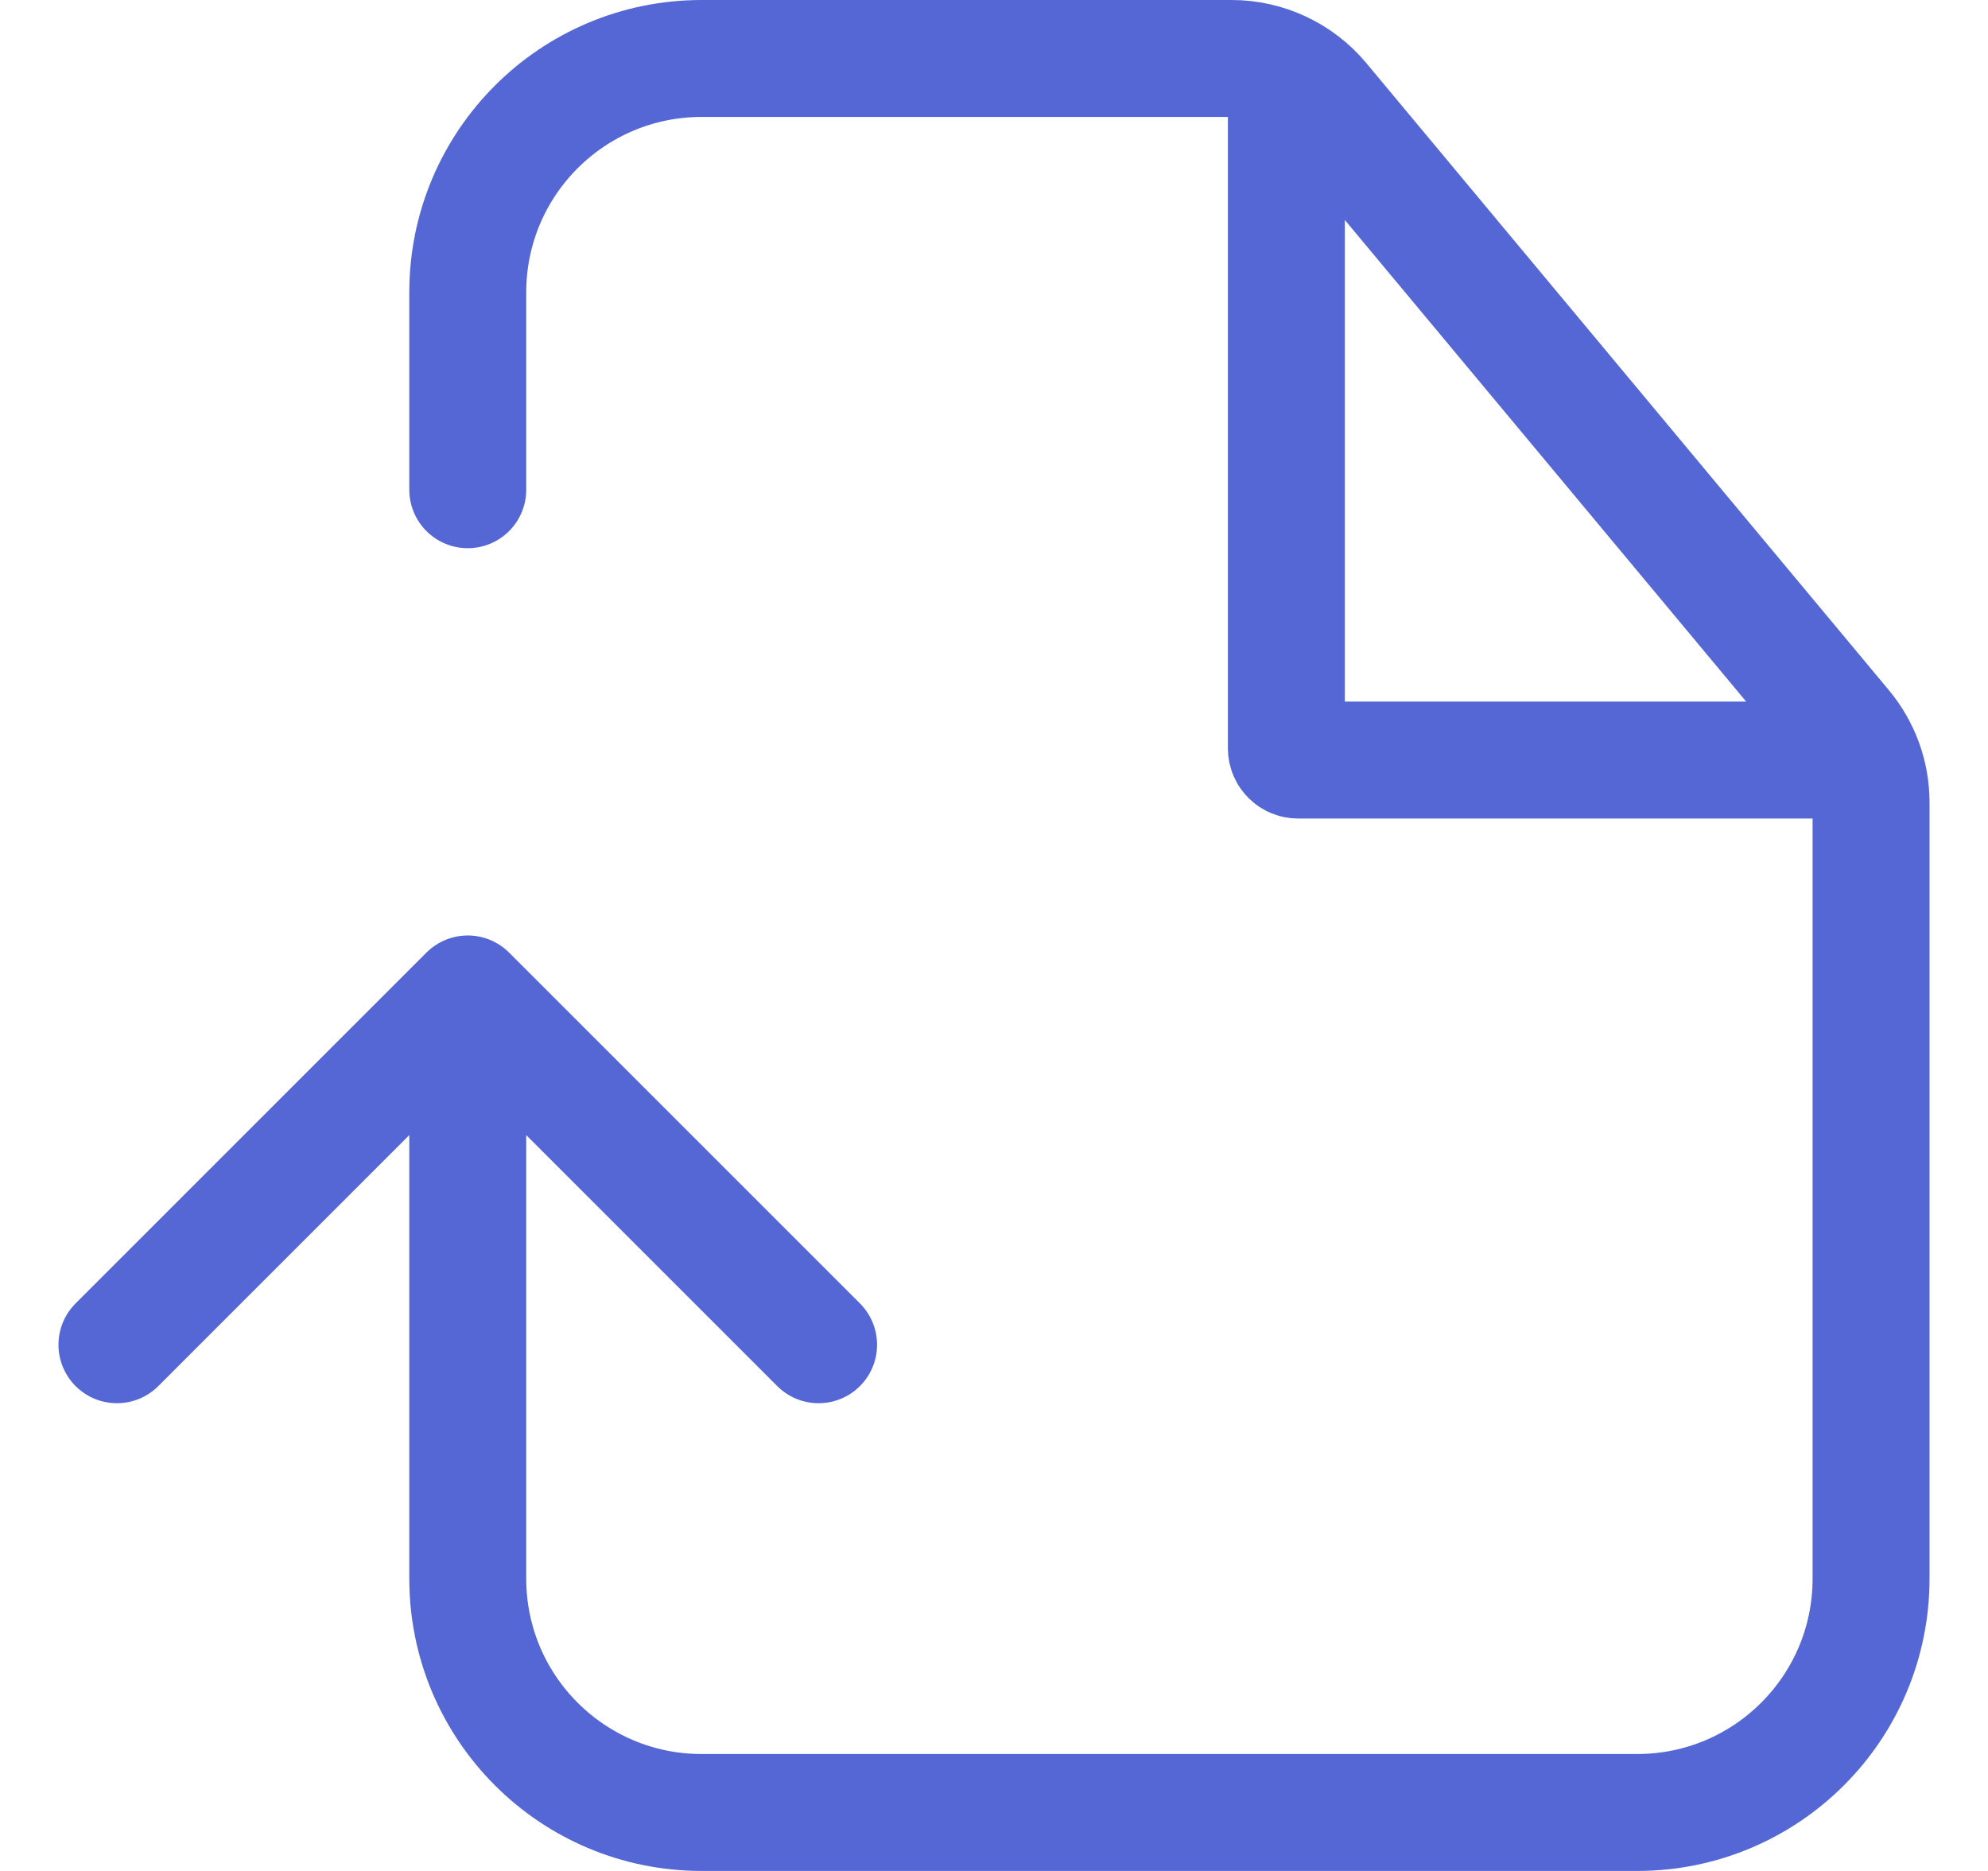
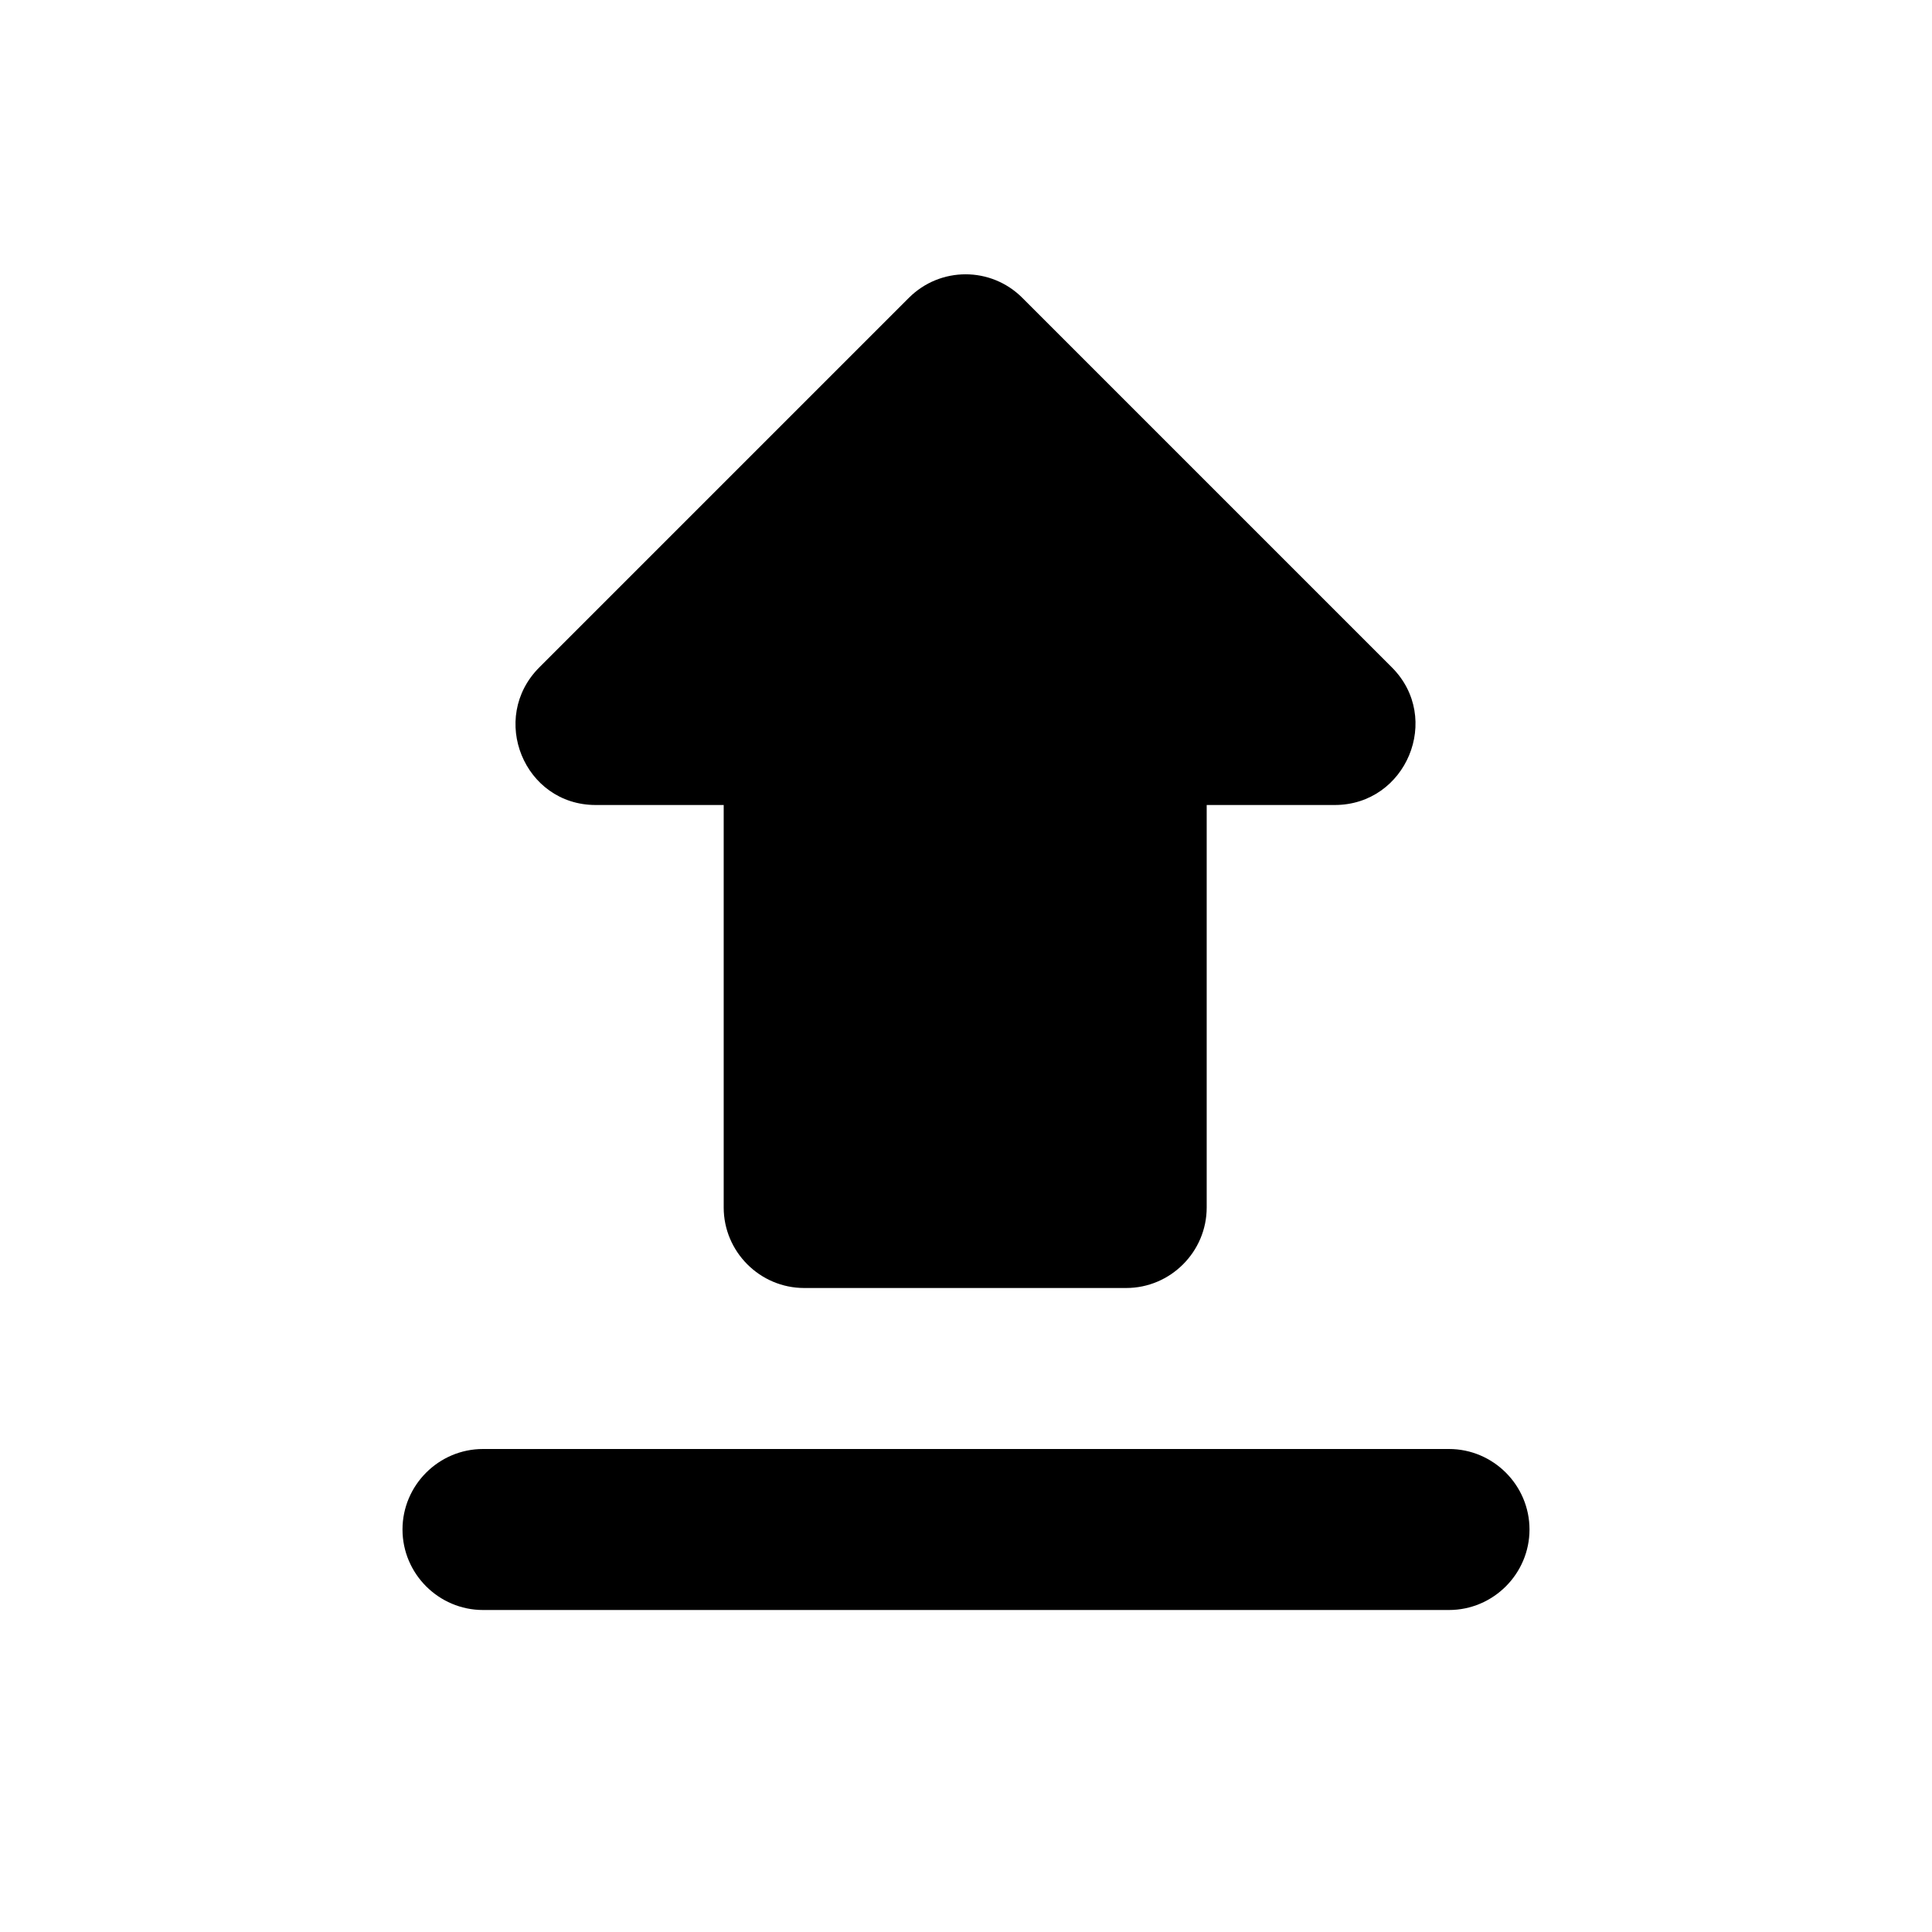
- <svg xmlns="http://www.w3.org/2000/svg" id="file-upload" width="17" height="16" viewBox="0 0 17 16" fill="none">
-   <path d="M4 8.5V13.5C4 14.605 4.895 15.5 6 15.5H14C15.105 15.5 16 14.605 16 13.5V6.862C16 6.628 15.918 6.402 15.768 6.222L11.3 0.86C11.11 0.632 10.828 0.5 10.532 0.5H6C4.895 0.5 4 1.395 4 2.5V4.188M4 8.5L1 11.5M4 8.5L7 11.5M15.5 6.5H11.1C11.045 6.5 11 6.455 11 6.4V1" stroke="#5567D5" stroke-linecap="round" />
+ <svg xmlns="http://www.w3.org/2000/svg" enable-background="new 0 0 24 24" height="24" viewBox="0 0 24 24" width="24">
+   <g>
+     <rect fill="none" height="24" width="24" />
+   </g>
+   <g>
+     <path d="M7.4,10h1.59v5c0,0.55,0.45,1,1,1h4c0.55,0,1-0.45,1-1v-5h1.59c0.89,0,1.34-1.08,0.71-1.71L12.7,3.7 c-0.39-0.39-1.02-0.39-1.41,0L6.7,8.29C6.07,8.92,6.51,10,7.4,10z M5,19c0,0.55,0.45,1,1,1h12c0.55,0,1-0.45,1-1s-0.45-1-1-1H6 C5.45,18,5,18.45,5,19z" />
+   </g>
</svg>
